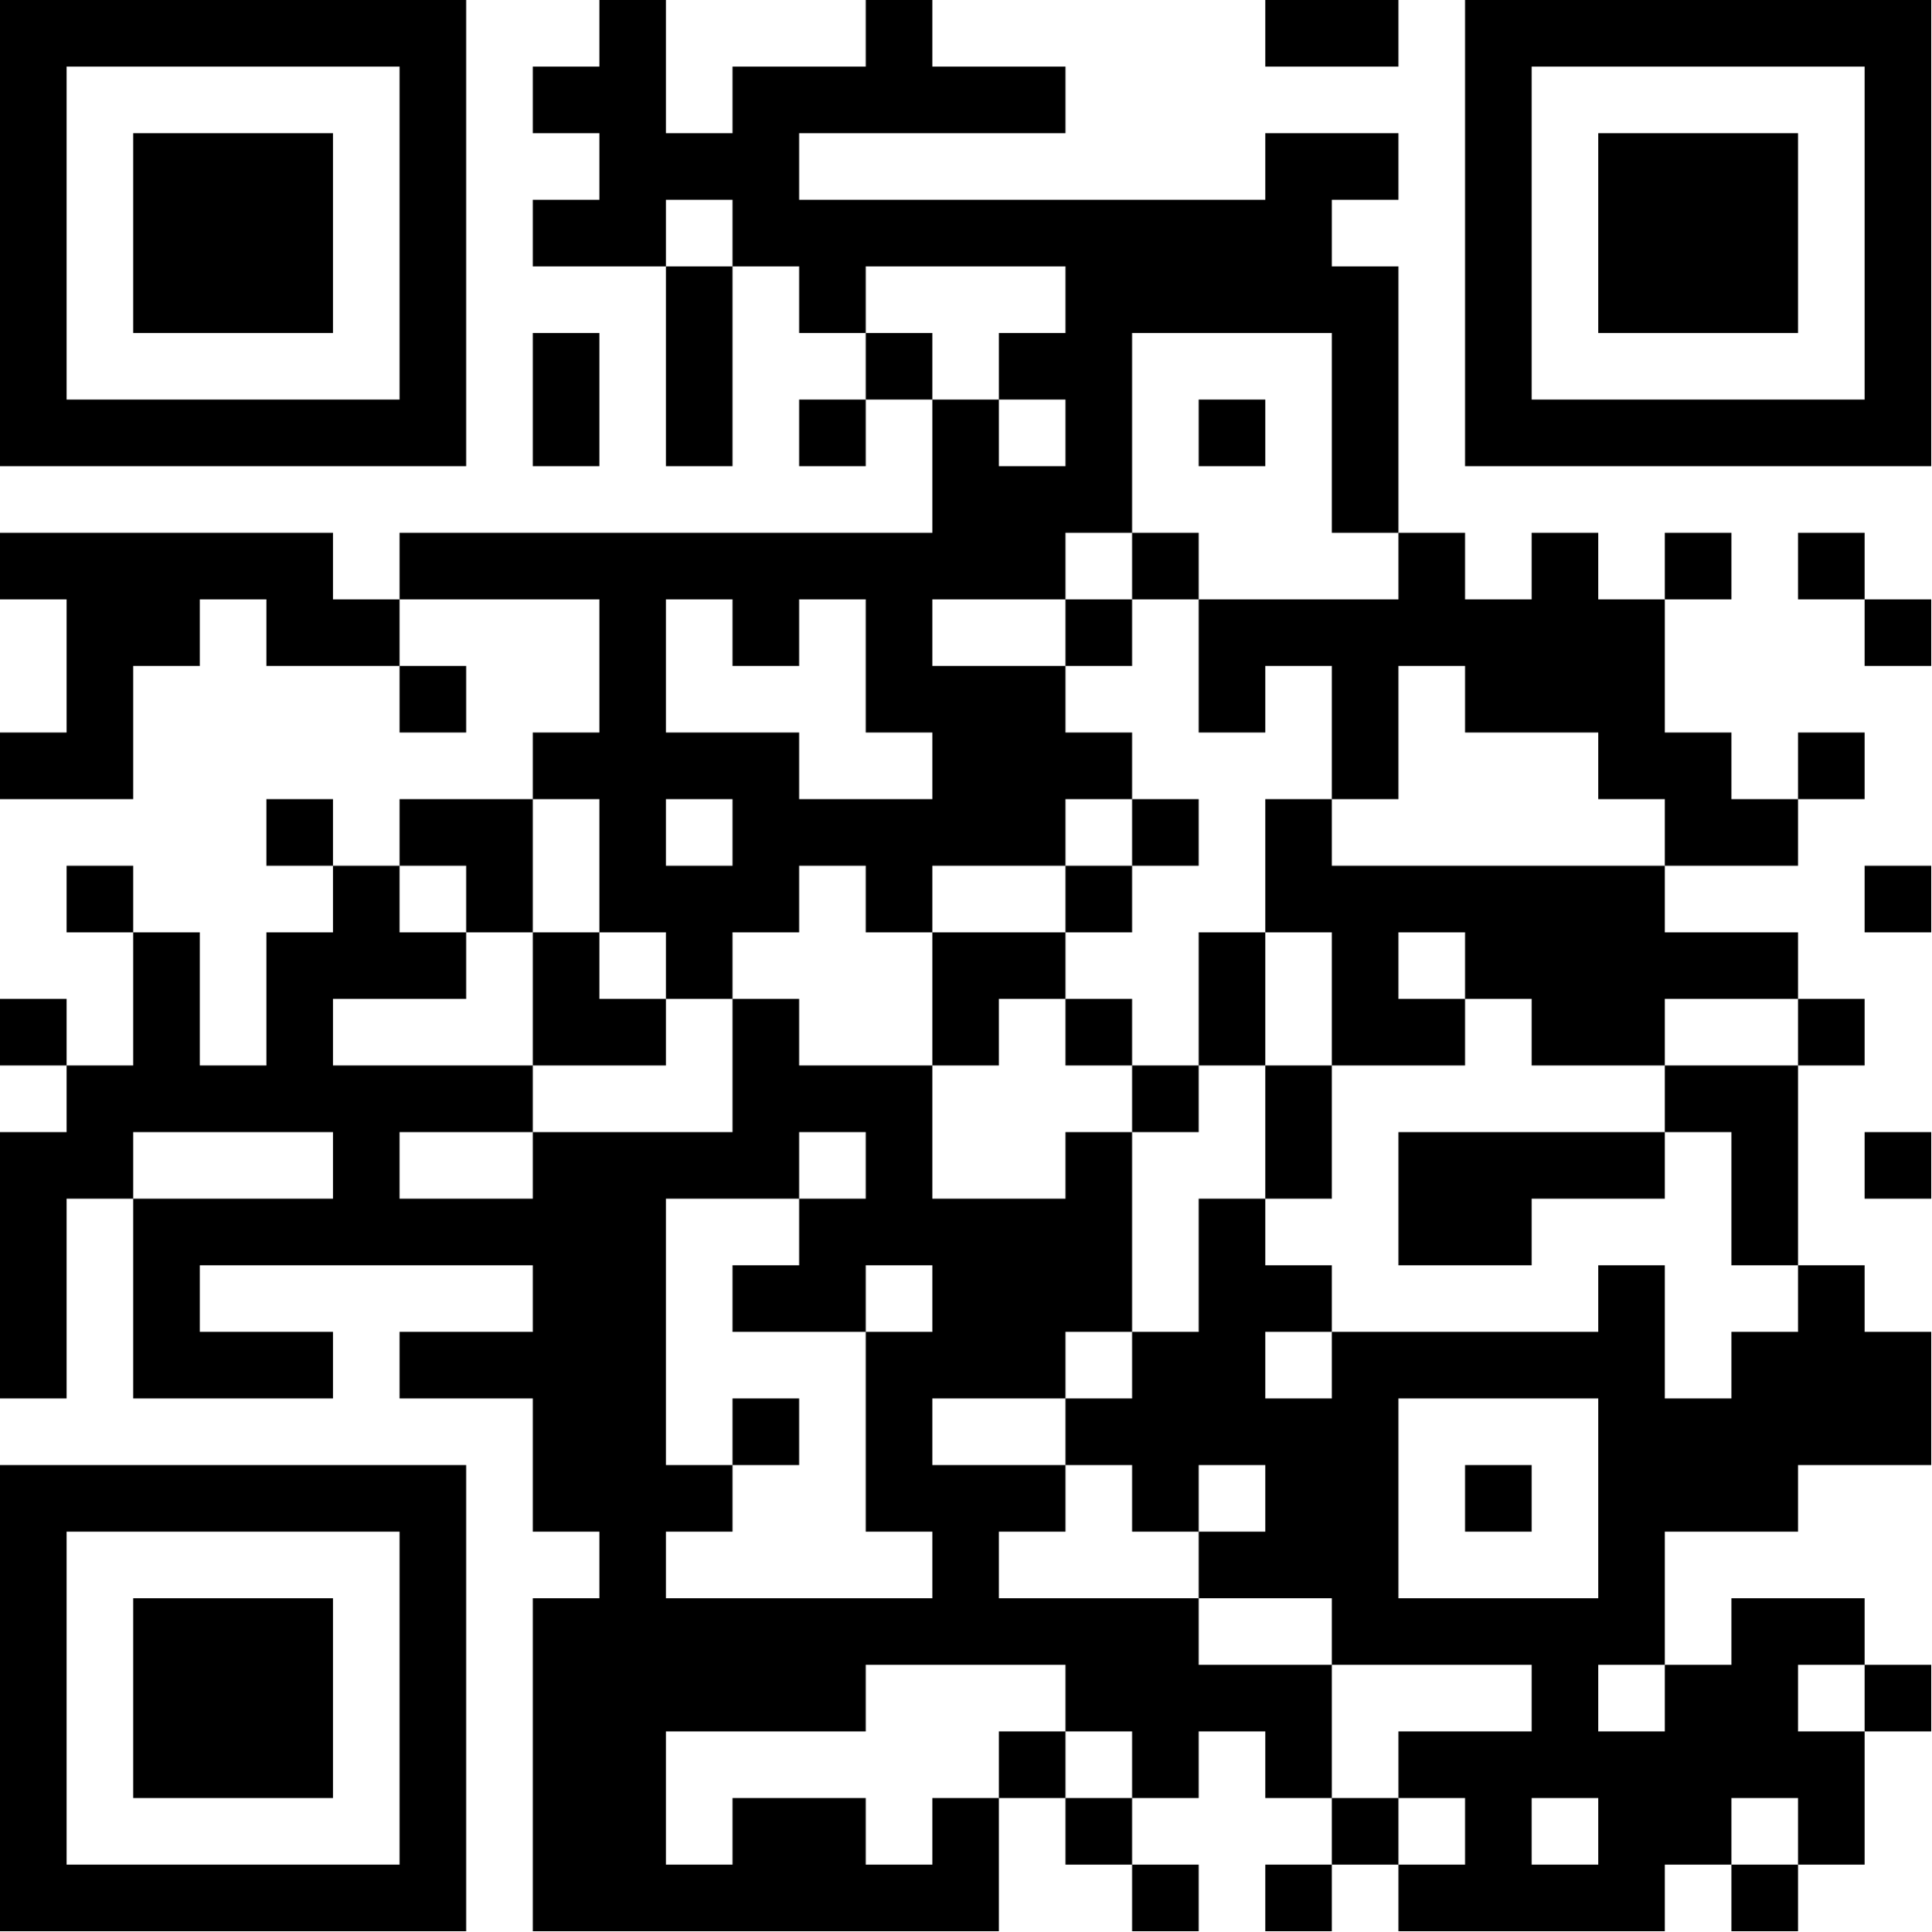
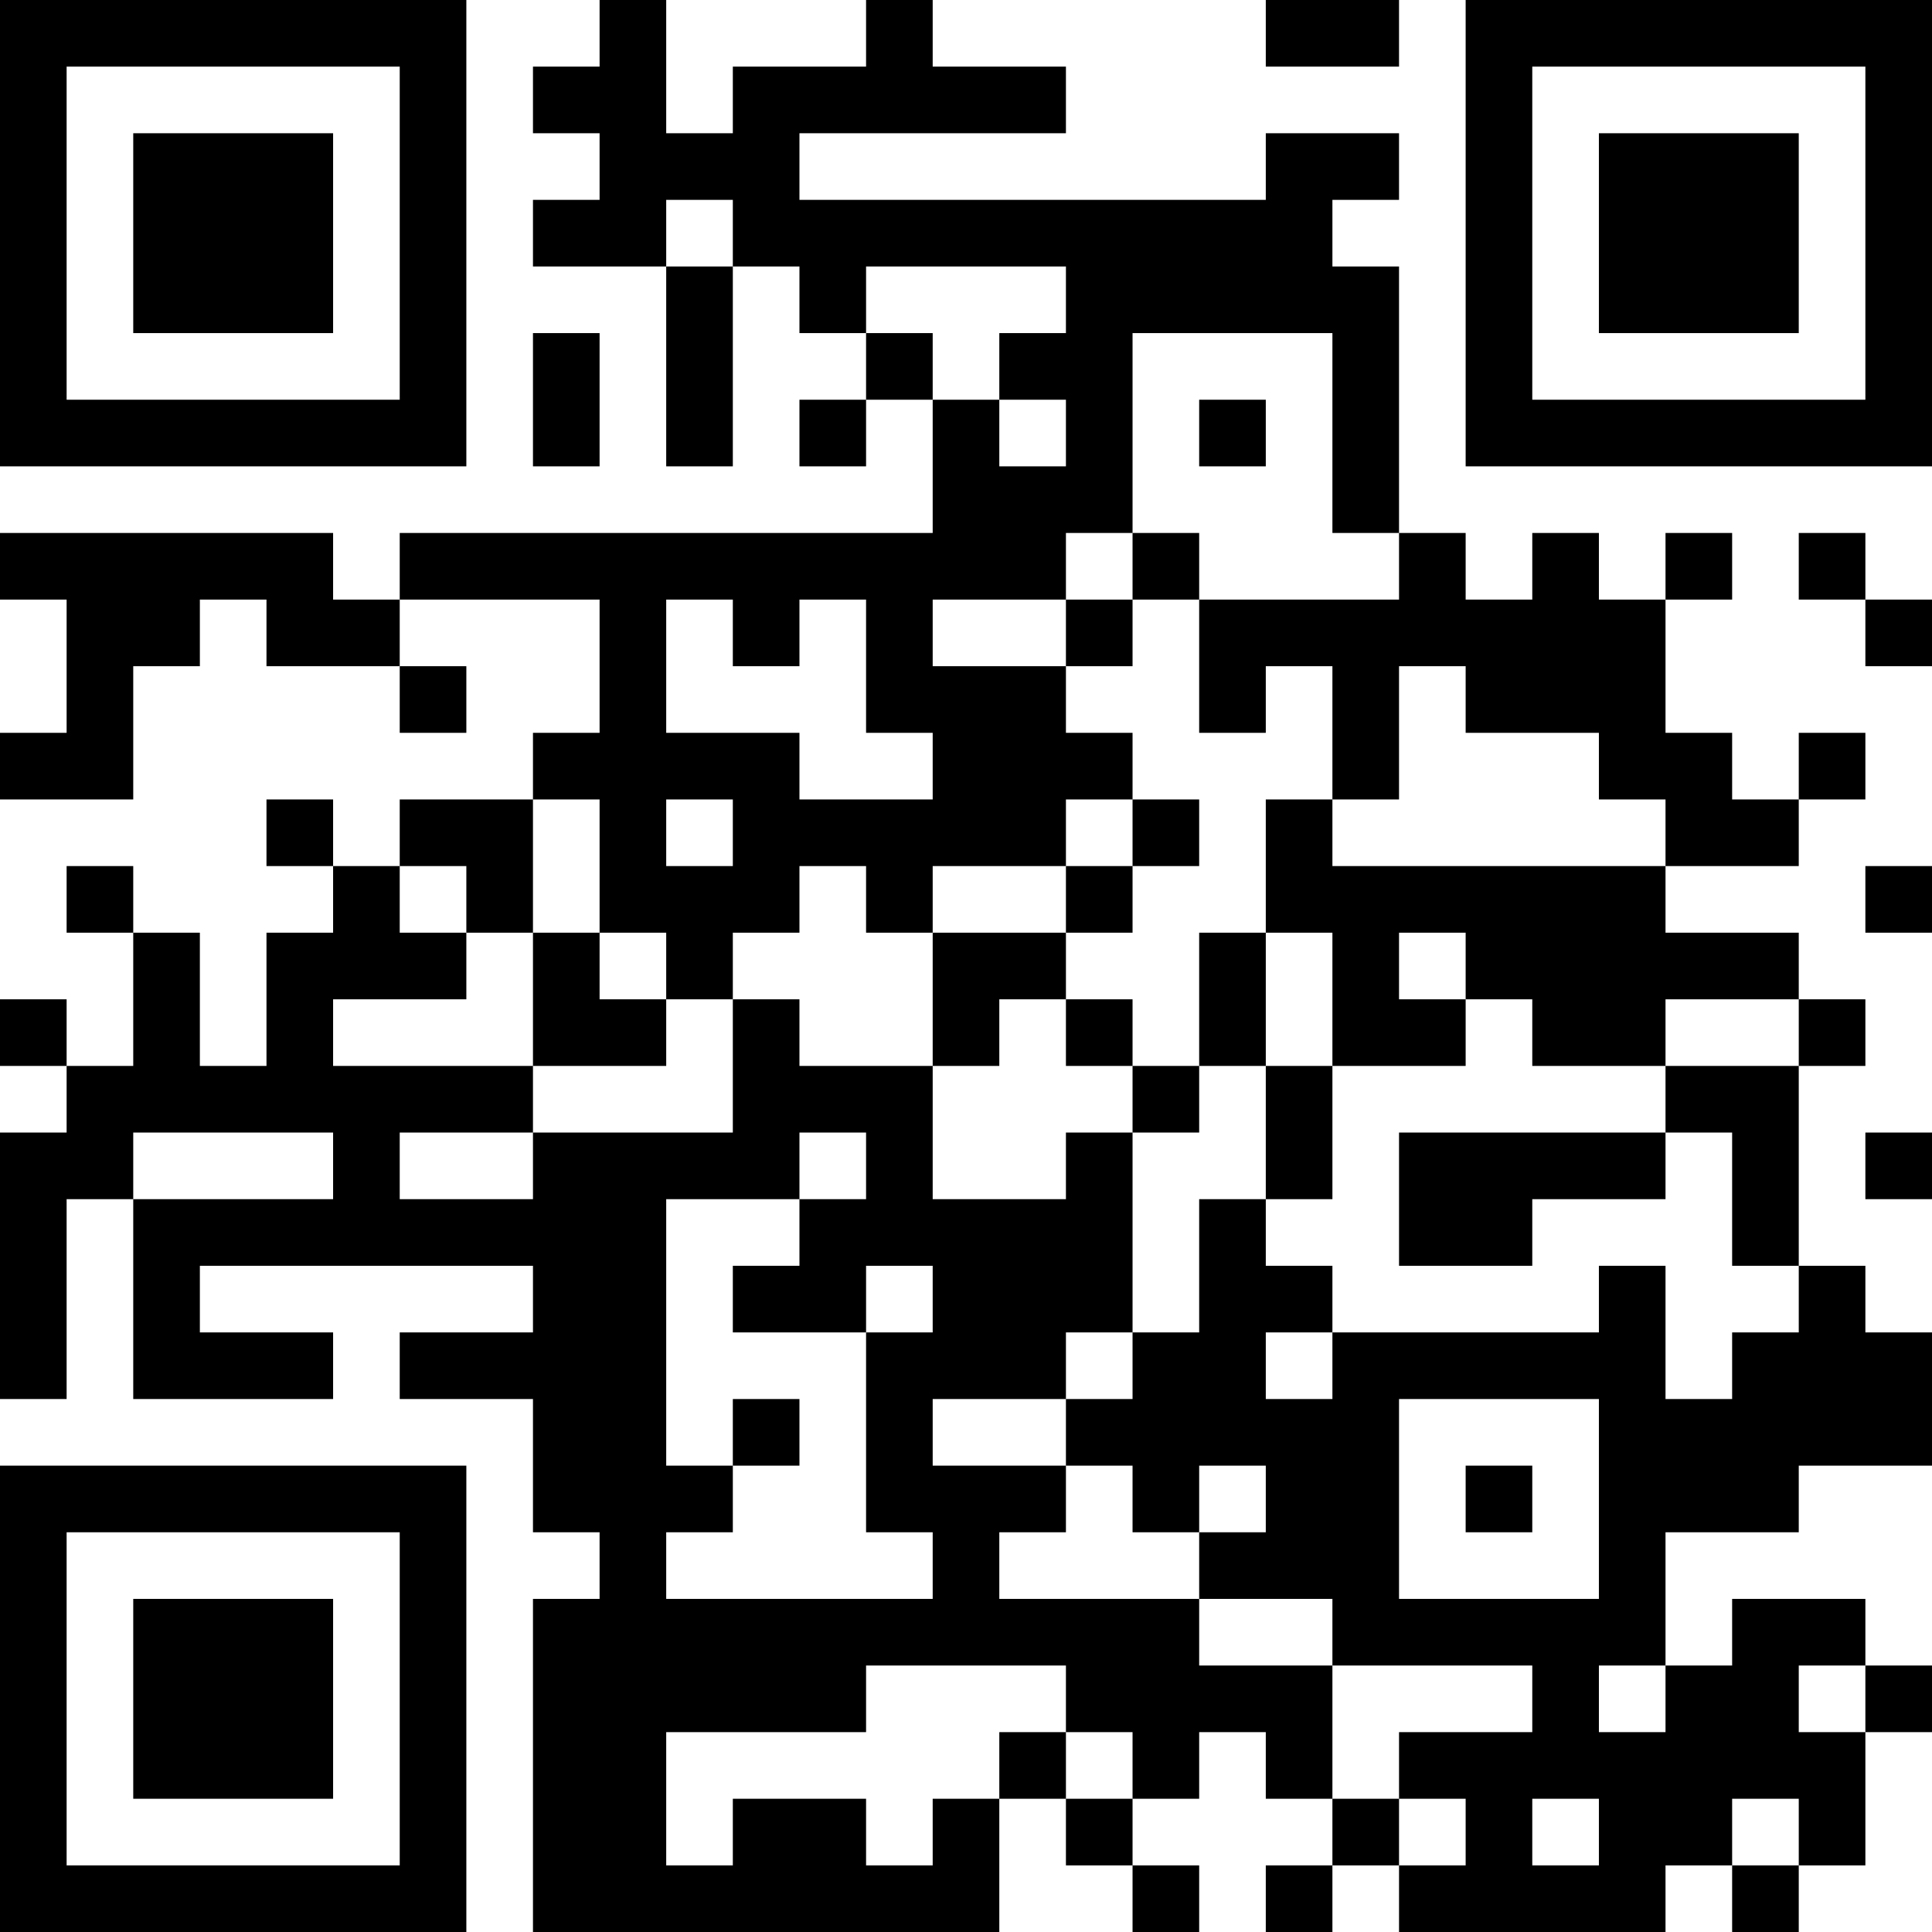
- <svg xmlns="http://www.w3.org/2000/svg" version="1.1" width="290" height="290">
-   <rect style="fill:rgb(255, 255, 255);fill-opacity:1" x="0" y="0" width="290" height="290" />
+ <svg xmlns="http://www.w3.org/2000/svg" version="1.1" width="493" height="493">
+   <rect style="fill:rgb(255, 255, 255);fill-opacity:1" x="0" y="0" width="493" height="493" />
  <g id="elements">
-     <path style="fill:rgb(0, 0, 0)" d="M 0,0 l 10,0 0,10 -10,0 z M 10,0 l 10,0 0,10 -10,0 z M 20,0 l 10,0 0,10 -10,0 z M 30,0 l 10,0 0,10 -10,0 z M 40,0 l 10,0 0,10 -10,0 z M 50,0 l 10,0 0,10 -10,0 z M 60,0 l 10,0 0,10 -10,0 z M 90,0 l 10,0 0,10 -10,0 z M 130,0 l 10,0 0,10 -10,0 z M 190,0 l 10,0 0,10 -10,0 z M 200,0 l 10,0 0,10 -10,0 z M 220,0 l 10,0 0,10 -10,0 z M 230,0 l 10,0 0,10 -10,0 z M 240,0 l 10,0 0,10 -10,0 z M 250,0 l 10,0 0,10 -10,0 z M 260,0 l 10,0 0,10 -10,0 z M 270,0 l 10,0 0,10 -10,0 z M 280,0 l 10,0 0,10 -10,0 z M 0,10 l 10,0 0,10 -10,0 z M 60,10 l 10,0 0,10 -10,0 z M 80,10 l 10,0 0,10 -10,0 z M 90,10 l 10,0 0,10 -10,0 z M 110,10 l 10,0 0,10 -10,0 z M 120,10 l 10,0 0,10 -10,0 z M 130,10 l 10,0 0,10 -10,0 z M 140,10 l 10,0 0,10 -10,0 z M 150,10 l 10,0 0,10 -10,0 z M 220,10 l 10,0 0,10 -10,0 z M 280,10 l 10,0 0,10 -10,0 z M 0,20 l 10,0 0,10 -10,0 z M 20,20 l 10,0 0,10 -10,0 z M 30,20 l 10,0 0,10 -10,0 z M 40,20 l 10,0 0,10 -10,0 z M 60,20 l 10,0 0,10 -10,0 z M 90,20 l 10,0 0,10 -10,0 z M 100,20 l 10,0 0,10 -10,0 z M 110,20 l 10,0 0,10 -10,0 z M 190,20 l 10,0 0,10 -10,0 z M 200,20 l 10,0 0,10 -10,0 z M 220,20 l 10,0 0,10 -10,0 z M 240,20 l 10,0 0,10 -10,0 z M 250,20 l 10,0 0,10 -10,0 z M 260,20 l 10,0 0,10 -10,0 z M 280,20 l 10,0 0,10 -10,0 z M 0,30 l 10,0 0,10 -10,0 z M 20,30 l 10,0 0,10 -10,0 z M 30,30 l 10,0 0,10 -10,0 z M 40,30 l 10,0 0,10 -10,0 z M 60,30 l 10,0 0,10 -10,0 z M 80,30 l 10,0 0,10 -10,0 z M 90,30 l 10,0 0,10 -10,0 z M 110,30 l 10,0 0,10 -10,0 z M 120,30 l 10,0 0,10 -10,0 z M 130,30 l 10,0 0,10 -10,0 z M 140,30 l 10,0 0,10 -10,0 z M 150,30 l 10,0 0,10 -10,0 z M 160,30 l 10,0 0,10 -10,0 z M 170,30 l 10,0 0,10 -10,0 z M 180,30 l 10,0 0,10 -10,0 z M 190,30 l 10,0 0,10 -10,0 z M 220,30 l 10,0 0,10 -10,0 z M 240,30 l 10,0 0,10 -10,0 z M 250,30 l 10,0 0,10 -10,0 z M 260,30 l 10,0 0,10 -10,0 z M 280,30 l 10,0 0,10 -10,0 z M 0,40 l 10,0 0,10 -10,0 z M 20,40 l 10,0 0,10 -10,0 z M 30,40 l 10,0 0,10 -10,0 z M 40,40 l 10,0 0,10 -10,0 z M 60,40 l 10,0 0,10 -10,0 z M 100,40 l 10,0 0,10 -10,0 z M 120,40 l 10,0 0,10 -10,0 z M 160,40 l 10,0 0,10 -10,0 z M 170,40 l 10,0 0,10 -10,0 z M 180,40 l 10,0 0,10 -10,0 z M 190,40 l 10,0 0,10 -10,0 z M 200,40 l 10,0 0,10 -10,0 z M 220,40 l 10,0 0,10 -10,0 z M 240,40 l 10,0 0,10 -10,0 z M 250,40 l 10,0 0,10 -10,0 z M 260,40 l 10,0 0,10 -10,0 z M 280,40 l 10,0 0,10 -10,0 z M 0,50 l 10,0 0,10 -10,0 z M 60,50 l 10,0 0,10 -10,0 z M 80,50 l 10,0 0,10 -10,0 z M 100,50 l 10,0 0,10 -10,0 z M 130,50 l 10,0 0,10 -10,0 z M 150,50 l 10,0 0,10 -10,0 z M 160,50 l 10,0 0,10 -10,0 z M 200,50 l 10,0 0,10 -10,0 z M 220,50 l 10,0 0,10 -10,0 z M 280,50 l 10,0 0,10 -10,0 z M 0,60 l 10,0 0,10 -10,0 z M 10,60 l 10,0 0,10 -10,0 z M 20,60 l 10,0 0,10 -10,0 z M 30,60 l 10,0 0,10 -10,0 z M 40,60 l 10,0 0,10 -10,0 z M 50,60 l 10,0 0,10 -10,0 z M 60,60 l 10,0 0,10 -10,0 z M 80,60 l 10,0 0,10 -10,0 z M 100,60 l 10,0 0,10 -10,0 z M 120,60 l 10,0 0,10 -10,0 z M 140,60 l 10,0 0,10 -10,0 z M 160,60 l 10,0 0,10 -10,0 z M 180,60 l 10,0 0,10 -10,0 z M 200,60 l 10,0 0,10 -10,0 z M 220,60 l 10,0 0,10 -10,0 z M 230,60 l 10,0 0,10 -10,0 z M 240,60 l 10,0 0,10 -10,0 z M 250,60 l 10,0 0,10 -10,0 z M 260,60 l 10,0 0,10 -10,0 z M 270,60 l 10,0 0,10 -10,0 z M 280,60 l 10,0 0,10 -10,0 z M 140,70 l 10,0 0,10 -10,0 z M 150,70 l 10,0 0,10 -10,0 z M 160,70 l 10,0 0,10 -10,0 z M 200,70 l 10,0 0,10 -10,0 z M 0,80 l 10,0 0,10 -10,0 z M 10,80 l 10,0 0,10 -10,0 z M 20,80 l 10,0 0,10 -10,0 z M 30,80 l 10,0 0,10 -10,0 z M 40,80 l 10,0 0,10 -10,0 z M 60,80 l 10,0 0,10 -10,0 z M 70,80 l 10,0 0,10 -10,0 z M 80,80 l 10,0 0,10 -10,0 z M 90,80 l 10,0 0,10 -10,0 z M 100,80 l 10,0 0,10 -10,0 z M 110,80 l 10,0 0,10 -10,0 z M 120,80 l 10,0 0,10 -10,0 z M 130,80 l 10,0 0,10 -10,0 z M 140,80 l 10,0 0,10 -10,0 z M 150,80 l 10,0 0,10 -10,0 z M 170,80 l 10,0 0,10 -10,0 z M 210,80 l 10,0 0,10 -10,0 z M 230,80 l 10,0 0,10 -10,0 z M 250,80 l 10,0 0,10 -10,0 z M 270,80 l 10,0 0,10 -10,0 z M 10,90 l 10,0 0,10 -10,0 z M 20,90 l 10,0 0,10 -10,0 z M 40,90 l 10,0 0,10 -10,0 z M 50,90 l 10,0 0,10 -10,0 z M 90,90 l 10,0 0,10 -10,0 z M 110,90 l 10,0 0,10 -10,0 z M 130,90 l 10,0 0,10 -10,0 z M 160,90 l 10,0 0,10 -10,0 z M 180,90 l 10,0 0,10 -10,0 z M 190,90 l 10,0 0,10 -10,0 z M 200,90 l 10,0 0,10 -10,0 z M 210,90 l 10,0 0,10 -10,0 z M 220,90 l 10,0 0,10 -10,0 z M 230,90 l 10,0 0,10 -10,0 z M 240,90 l 10,0 0,10 -10,0 z M 280,90 l 10,0 0,10 -10,0 z M 10,100 l 10,0 0,10 -10,0 z M 60,100 l 10,0 0,10 -10,0 z M 90,100 l 10,0 0,10 -10,0 z M 130,100 l 10,0 0,10 -10,0 z M 140,100 l 10,0 0,10 -10,0 z M 150,100 l 10,0 0,10 -10,0 z M 180,100 l 10,0 0,10 -10,0 z M 200,100 l 10,0 0,10 -10,0 z M 220,100 l 10,0 0,10 -10,0 z M 230,100 l 10,0 0,10 -10,0 z M 240,100 l 10,0 0,10 -10,0 z M 0,110 l 10,0 0,10 -10,0 z M 10,110 l 10,0 0,10 -10,0 z M 80,110 l 10,0 0,10 -10,0 z M 90,110 l 10,0 0,10 -10,0 z M 100,110 l 10,0 0,10 -10,0 z M 110,110 l 10,0 0,10 -10,0 z M 140,110 l 10,0 0,10 -10,0 z M 150,110 l 10,0 0,10 -10,0 z M 160,110 l 10,0 0,10 -10,0 z M 200,110 l 10,0 0,10 -10,0 z M 240,110 l 10,0 0,10 -10,0 z M 250,110 l 10,0 0,10 -10,0 z M 270,110 l 10,0 0,10 -10,0 z M 40,120 l 10,0 0,10 -10,0 z M 60,120 l 10,0 0,10 -10,0 z M 70,120 l 10,0 0,10 -10,0 z M 90,120 l 10,0 0,10 -10,0 z M 110,120 l 10,0 0,10 -10,0 z M 120,120 l 10,0 0,10 -10,0 z M 130,120 l 10,0 0,10 -10,0 z M 140,120 l 10,0 0,10 -10,0 z M 150,120 l 10,0 0,10 -10,0 z M 170,120 l 10,0 0,10 -10,0 z M 190,120 l 10,0 0,10 -10,0 z M 250,120 l 10,0 0,10 -10,0 z M 260,120 l 10,0 0,10 -10,0 z M 10,130 l 10,0 0,10 -10,0 z M 50,130 l 10,0 0,10 -10,0 z M 70,130 l 10,0 0,10 -10,0 z M 90,130 l 10,0 0,10 -10,0 z M 100,130 l 10,0 0,10 -10,0 z M 110,130 l 10,0 0,10 -10,0 z M 130,130 l 10,0 0,10 -10,0 z M 160,130 l 10,0 0,10 -10,0 z M 190,130 l 10,0 0,10 -10,0 z M 200,130 l 10,0 0,10 -10,0 z M 210,130 l 10,0 0,10 -10,0 z M 220,130 l 10,0 0,10 -10,0 z M 230,130 l 10,0 0,10 -10,0 z M 240,130 l 10,0 0,10 -10,0 z M 280,130 l 10,0 0,10 -10,0 z M 20,140 l 10,0 0,10 -10,0 z M 40,140 l 10,0 0,10 -10,0 z M 50,140 l 10,0 0,10 -10,0 z M 60,140 l 10,0 0,10 -10,0 z M 80,140 l 10,0 0,10 -10,0 z M 100,140 l 10,0 0,10 -10,0 z M 140,140 l 10,0 0,10 -10,0 z M 150,140 l 10,0 0,10 -10,0 z M 180,140 l 10,0 0,10 -10,0 z M 200,140 l 10,0 0,10 -10,0 z M 220,140 l 10,0 0,10 -10,0 z M 230,140 l 10,0 0,10 -10,0 z M 240,140 l 10,0 0,10 -10,0 z M 250,140 l 10,0 0,10 -10,0 z M 260,140 l 10,0 0,10 -10,0 z M 0,150 l 10,0 0,10 -10,0 z M 20,150 l 10,0 0,10 -10,0 z M 40,150 l 10,0 0,10 -10,0 z M 80,150 l 10,0 0,10 -10,0 z M 90,150 l 10,0 0,10 -10,0 z M 110,150 l 10,0 0,10 -10,0 z M 140,150 l 10,0 0,10 -10,0 z M 160,150 l 10,0 0,10 -10,0 z M 180,150 l 10,0 0,10 -10,0 z M 200,150 l 10,0 0,10 -10,0 z M 210,150 l 10,0 0,10 -10,0 z M 230,150 l 10,0 0,10 -10,0 z M 240,150 l 10,0 0,10 -10,0 z M 270,150 l 10,0 0,10 -10,0 z M 10,160 l 10,0 0,10 -10,0 z M 20,160 l 10,0 0,10 -10,0 z M 30,160 l 10,0 0,10 -10,0 z M 40,160 l 10,0 0,10 -10,0 z M 50,160 l 10,0 0,10 -10,0 z M 60,160 l 10,0 0,10 -10,0 z M 70,160 l 10,0 0,10 -10,0 z M 110,160 l 10,0 0,10 -10,0 z M 120,160 l 10,0 0,10 -10,0 z M 130,160 l 10,0 0,10 -10,0 z M 170,160 l 10,0 0,10 -10,0 z M 190,160 l 10,0 0,10 -10,0 z M 250,160 l 10,0 0,10 -10,0 z M 260,160 l 10,0 0,10 -10,0 z M 0,170 l 10,0 0,10 -10,0 z M 10,170 l 10,0 0,10 -10,0 z M 50,170 l 10,0 0,10 -10,0 z M 80,170 l 10,0 0,10 -10,0 z M 90,170 l 10,0 0,10 -10,0 z M 100,170 l 10,0 0,10 -10,0 z M 110,170 l 10,0 0,10 -10,0 z M 130,170 l 10,0 0,10 -10,0 z M 160,170 l 10,0 0,10 -10,0 z M 190,170 l 10,0 0,10 -10,0 z M 210,170 l 10,0 0,10 -10,0 z M 220,170 l 10,0 0,10 -10,0 z M 230,170 l 10,0 0,10 -10,0 z M 240,170 l 10,0 0,10 -10,0 z M 260,170 l 10,0 0,10 -10,0 z M 280,170 l 10,0 0,10 -10,0 z M 0,180 l 10,0 0,10 -10,0 z M 20,180 l 10,0 0,10 -10,0 z M 30,180 l 10,0 0,10 -10,0 z M 40,180 l 10,0 0,10 -10,0 z M 50,180 l 10,0 0,10 -10,0 z M 60,180 l 10,0 0,10 -10,0 z M 70,180 l 10,0 0,10 -10,0 z M 80,180 l 10,0 0,10 -10,0 z M 90,180 l 10,0 0,10 -10,0 z M 120,180 l 10,0 0,10 -10,0 z M 130,180 l 10,0 0,10 -10,0 z M 140,180 l 10,0 0,10 -10,0 z M 150,180 l 10,0 0,10 -10,0 z M 160,180 l 10,0 0,10 -10,0 z M 180,180 l 10,0 0,10 -10,0 z M 210,180 l 10,0 0,10 -10,0 z M 220,180 l 10,0 0,10 -10,0 z M 260,180 l 10,0 0,10 -10,0 z M 0,190 l 10,0 0,10 -10,0 z M 20,190 l 10,0 0,10 -10,0 z M 80,190 l 10,0 0,10 -10,0 z M 90,190 l 10,0 0,10 -10,0 z M 110,190 l 10,0 0,10 -10,0 z M 120,190 l 10,0 0,10 -10,0 z M 140,190 l 10,0 0,10 -10,0 z M 150,190 l 10,0 0,10 -10,0 z M 160,190 l 10,0 0,10 -10,0 z M 180,190 l 10,0 0,10 -10,0 z M 190,190 l 10,0 0,10 -10,0 z M 240,190 l 10,0 0,10 -10,0 z M 270,190 l 10,0 0,10 -10,0 z M 0,200 l 10,0 0,10 -10,0 z M 20,200 l 10,0 0,10 -10,0 z M 30,200 l 10,0 0,10 -10,0 z M 40,200 l 10,0 0,10 -10,0 z M 60,200 l 10,0 0,10 -10,0 z M 70,200 l 10,0 0,10 -10,0 z M 80,200 l 10,0 0,10 -10,0 z M 90,200 l 10,0 0,10 -10,0 z M 130,200 l 10,0 0,10 -10,0 z M 140,200 l 10,0 0,10 -10,0 z M 150,200 l 10,0 0,10 -10,0 z M 170,200 l 10,0 0,10 -10,0 z M 180,200 l 10,0 0,10 -10,0 z M 200,200 l 10,0 0,10 -10,0 z M 210,200 l 10,0 0,10 -10,0 z M 220,200 l 10,0 0,10 -10,0 z M 230,200 l 10,0 0,10 -10,0 z M 240,200 l 10,0 0,10 -10,0 z M 260,200 l 10,0 0,10 -10,0 z M 270,200 l 10,0 0,10 -10,0 z M 280,200 l 10,0 0,10 -10,0 z M 80,210 l 10,0 0,10 -10,0 z M 90,210 l 10,0 0,10 -10,0 z M 110,210 l 10,0 0,10 -10,0 z M 130,210 l 10,0 0,10 -10,0 z M 160,210 l 10,0 0,10 -10,0 z M 170,210 l 10,0 0,10 -10,0 z M 180,210 l 10,0 0,10 -10,0 z M 190,210 l 10,0 0,10 -10,0 z M 200,210 l 10,0 0,10 -10,0 z M 240,210 l 10,0 0,10 -10,0 z M 250,210 l 10,0 0,10 -10,0 z M 260,210 l 10,0 0,10 -10,0 z M 270,210 l 10,0 0,10 -10,0 z M 280,210 l 10,0 0,10 -10,0 z M 0,220 l 10,0 0,10 -10,0 z M 10,220 l 10,0 0,10 -10,0 z M 20,220 l 10,0 0,10 -10,0 z M 30,220 l 10,0 0,10 -10,0 z M 40,220 l 10,0 0,10 -10,0 z M 50,220 l 10,0 0,10 -10,0 z M 60,220 l 10,0 0,10 -10,0 z M 80,220 l 10,0 0,10 -10,0 z M 90,220 l 10,0 0,10 -10,0 z M 100,220 l 10,0 0,10 -10,0 z M 130,220 l 10,0 0,10 -10,0 z M 140,220 l 10,0 0,10 -10,0 z M 150,220 l 10,0 0,10 -10,0 z M 170,220 l 10,0 0,10 -10,0 z M 190,220 l 10,0 0,10 -10,0 z M 200,220 l 10,0 0,10 -10,0 z M 220,220 l 10,0 0,10 -10,0 z M 240,220 l 10,0 0,10 -10,0 z M 250,220 l 10,0 0,10 -10,0 z M 260,220 l 10,0 0,10 -10,0 z M 0,230 l 10,0 0,10 -10,0 z M 60,230 l 10,0 0,10 -10,0 z M 90,230 l 10,0 0,10 -10,0 z M 140,230 l 10,0 0,10 -10,0 z M 180,230 l 10,0 0,10 -10,0 z M 190,230 l 10,0 0,10 -10,0 z M 200,230 l 10,0 0,10 -10,0 z M 240,230 l 10,0 0,10 -10,0 z M 0,240 l 10,0 0,10 -10,0 z M 20,240 l 10,0 0,10 -10,0 z M 30,240 l 10,0 0,10 -10,0 z M 40,240 l 10,0 0,10 -10,0 z M 60,240 l 10,0 0,10 -10,0 z M 80,240 l 10,0 0,10 -10,0 z M 90,240 l 10,0 0,10 -10,0 z M 100,240 l 10,0 0,10 -10,0 z M 110,240 l 10,0 0,10 -10,0 z M 120,240 l 10,0 0,10 -10,0 z M 130,240 l 10,0 0,10 -10,0 z M 140,240 l 10,0 0,10 -10,0 z M 150,240 l 10,0 0,10 -10,0 z M 160,240 l 10,0 0,10 -10,0 z M 170,240 l 10,0 0,10 -10,0 z M 200,240 l 10,0 0,10 -10,0 z M 210,240 l 10,0 0,10 -10,0 z M 220,240 l 10,0 0,10 -10,0 z M 230,240 l 10,0 0,10 -10,0 z M 240,240 l 10,0 0,10 -10,0 z M 260,240 l 10,0 0,10 -10,0 z M 270,240 l 10,0 0,10 -10,0 z M 0,250 l 10,0 0,10 -10,0 z M 20,250 l 10,0 0,10 -10,0 z M 30,250 l 10,0 0,10 -10,0 z M 40,250 l 10,0 0,10 -10,0 z M 60,250 l 10,0 0,10 -10,0 z M 80,250 l 10,0 0,10 -10,0 z M 90,250 l 10,0 0,10 -10,0 z M 100,250 l 10,0 0,10 -10,0 z M 110,250 l 10,0 0,10 -10,0 z M 120,250 l 10,0 0,10 -10,0 z M 160,250 l 10,0 0,10 -10,0 z M 170,250 l 10,0 0,10 -10,0 z M 180,250 l 10,0 0,10 -10,0 z M 190,250 l 10,0 0,10 -10,0 z M 230,250 l 10,0 0,10 -10,0 z M 250,250 l 10,0 0,10 -10,0 z M 260,250 l 10,0 0,10 -10,0 z M 280,250 l 10,0 0,10 -10,0 z M 0,260 l 10,0 0,10 -10,0 z M 20,260 l 10,0 0,10 -10,0 z M 30,260 l 10,0 0,10 -10,0 z M 40,260 l 10,0 0,10 -10,0 z M 60,260 l 10,0 0,10 -10,0 z M 80,260 l 10,0 0,10 -10,0 z M 90,260 l 10,0 0,10 -10,0 z M 150,260 l 10,0 0,10 -10,0 z M 170,260 l 10,0 0,10 -10,0 z M 190,260 l 10,0 0,10 -10,0 z M 210,260 l 10,0 0,10 -10,0 z M 220,260 l 10,0 0,10 -10,0 z M 230,260 l 10,0 0,10 -10,0 z M 240,260 l 10,0 0,10 -10,0 z M 250,260 l 10,0 0,10 -10,0 z M 260,260 l 10,0 0,10 -10,0 z M 270,260 l 10,0 0,10 -10,0 z M 0,270 l 10,0 0,10 -10,0 z M 60,270 l 10,0 0,10 -10,0 z M 80,270 l 10,0 0,10 -10,0 z M 90,270 l 10,0 0,10 -10,0 z M 110,270 l 10,0 0,10 -10,0 z M 120,270 l 10,0 0,10 -10,0 z M 140,270 l 10,0 0,10 -10,0 z M 160,270 l 10,0 0,10 -10,0 z M 200,270 l 10,0 0,10 -10,0 z M 220,270 l 10,0 0,10 -10,0 z M 240,270 l 10,0 0,10 -10,0 z M 250,270 l 10,0 0,10 -10,0 z M 270,270 l 10,0 0,10 -10,0 z M 0,280 l 10,0 0,10 -10,0 z M 10,280 l 10,0 0,10 -10,0 z M 20,280 l 10,0 0,10 -10,0 z M 30,280 l 10,0 0,10 -10,0 z M 40,280 l 10,0 0,10 -10,0 z M 50,280 l 10,0 0,10 -10,0 z M 60,280 l 10,0 0,10 -10,0 z M 80,280 l 10,0 0,10 -10,0 z M 90,280 l 10,0 0,10 -10,0 z M 100,280 l 10,0 0,10 -10,0 z M 110,280 l 10,0 0,10 -10,0 z M 120,280 l 10,0 0,10 -10,0 z M 130,280 l 10,0 0,10 -10,0 z M 140,280 l 10,0 0,10 -10,0 z M 170,280 l 10,0 0,10 -10,0 z M 190,280 l 10,0 0,10 -10,0 z M 210,280 l 10,0 0,10 -10,0 z M 220,280 l 10,0 0,10 -10,0 z M 230,280 l 10,0 0,10 -10,0 z M 240,280 l 10,0 0,10 -10,0 z M 260,280 l 10,0 0,10 -10,0 z " />
+     <path style="fill:rgb(0, 0, 0)" d="M 0,0 l 17,0 0,17 -17,0 z M 17,0 l 17,0 0,17 -17,0 z M 34,0 l 17,0 0,17 -17,0 z M 51,0 l 17,0 0,17 -17,0 z M 68,0 l 17,0 0,17 -17,0 z M 85,0 l 17,0 0,17 -17,0 z M 102,0 l 17,0 0,17 -17,0 z M 153,0 l 17,0 0,17 -17,0 z M 221,0 l 17,0 0,17 -17,0 z M 323,0 l 17,0 0,17 -17,0 z M 340,0 l 17,0 0,17 -17,0 z M 374,0 l 17,0 0,17 -17,0 z M 391,0 l 17,0 0,17 -17,0 z M 408,0 l 17,0 0,17 -17,0 z M 425,0 l 17,0 0,17 -17,0 z M 442,0 l 17,0 0,17 -17,0 z M 459,0 l 17,0 0,17 -17,0 z M 476,0 l 17,0 0,17 -17,0 z M 0,17 l 17,0 0,17 -17,0 z M 102,17 l 17,0 0,17 -17,0 z M 136,17 l 17,0 0,17 -17,0 z M 153,17 l 17,0 0,17 -17,0 z M 187,17 l 17,0 0,17 -17,0 z M 204,17 l 17,0 0,17 -17,0 z M 221,17 l 17,0 0,17 -17,0 z M 238,17 l 17,0 0,17 -17,0 z M 255,17 l 17,0 0,17 -17,0 z M 374,17 l 17,0 0,17 -17,0 z M 476,17 l 17,0 0,17 -17,0 z M 0,34 l 17,0 0,17 -17,0 z M 34,34 l 17,0 0,17 -17,0 z M 51,34 l 17,0 0,17 -17,0 z M 68,34 l 17,0 0,17 -17,0 z M 102,34 l 17,0 0,17 -17,0 z M 153,34 l 17,0 0,17 -17,0 z M 170,34 l 17,0 0,17 -17,0 z M 187,34 l 17,0 0,17 -17,0 z M 323,34 l 17,0 0,17 -17,0 z M 340,34 l 17,0 0,17 -17,0 z M 374,34 l 17,0 0,17 -17,0 z M 408,34 l 17,0 0,17 -17,0 z M 425,34 l 17,0 0,17 -17,0 z M 442,34 l 17,0 0,17 -17,0 z M 476,34 l 17,0 0,17 -17,0 z M 0,51 l 17,0 0,17 -17,0 z M 34,51 l 17,0 0,17 -17,0 z M 51,51 l 17,0 0,17 -17,0 z M 68,51 l 17,0 0,17 -17,0 z M 102,51 l 17,0 0,17 -17,0 z M 136,51 l 17,0 0,17 -17,0 z M 153,51 l 17,0 0,17 -17,0 z M 187,51 l 17,0 0,17 -17,0 z M 204,51 l 17,0 0,17 -17,0 z M 221,51 l 17,0 0,17 -17,0 z M 238,51 l 17,0 0,17 -17,0 z M 255,51 l 17,0 0,17 -17,0 z M 272,51 l 17,0 0,17 -17,0 z M 289,51 l 17,0 0,17 -17,0 z M 306,51 l 17,0 0,17 -17,0 z M 323,51 l 17,0 0,17 -17,0 z M 374,51 l 17,0 0,17 -17,0 z M 408,51 l 17,0 0,17 -17,0 z M 425,51 l 17,0 0,17 -17,0 z M 442,51 l 17,0 0,17 -17,0 z M 476,51 l 17,0 0,17 -17,0 z M 0,68 l 17,0 0,17 -17,0 z M 34,68 l 17,0 0,17 -17,0 z M 51,68 l 17,0 0,17 -17,0 z M 68,68 l 17,0 0,17 -17,0 z M 102,68 l 17,0 0,17 -17,0 z M 170,68 l 17,0 0,17 -17,0 z M 204,68 l 17,0 0,17 -17,0 z M 272,68 l 17,0 0,17 -17,0 z M 289,68 l 17,0 0,17 -17,0 z M 306,68 l 17,0 0,17 -17,0 z M 323,68 l 17,0 0,17 -17,0 z M 340,68 l 17,0 0,17 -17,0 z M 374,68 l 17,0 0,17 -17,0 z M 408,68 l 17,0 0,17 -17,0 z M 425,68 l 17,0 0,17 -17,0 z M 442,68 l 17,0 0,17 -17,0 z M 476,68 l 17,0 0,17 -17,0 z M 0,85 l 17,0 0,17 -17,0 z M 102,85 l 17,0 0,17 -17,0 z M 136,85 l 17,0 0,17 -17,0 z M 170,85 l 17,0 0,17 -17,0 z M 221,85 l 17,0 0,17 -17,0 z M 255,85 l 17,0 0,17 -17,0 z M 272,85 l 17,0 0,17 -17,0 z M 340,85 l 17,0 0,17 -17,0 z M 374,85 l 17,0 0,17 -17,0 z M 476,85 l 17,0 0,17 -17,0 z M 0,102 l 17,0 0,17 -17,0 z M 17,102 l 17,0 0,17 -17,0 z M 34,102 l 17,0 0,17 -17,0 z M 51,102 l 17,0 0,17 -17,0 z M 68,102 l 17,0 0,17 -17,0 z M 85,102 l 17,0 0,17 -17,0 z M 102,102 l 17,0 0,17 -17,0 z M 136,102 l 17,0 0,17 -17,0 z M 170,102 l 17,0 0,17 -17,0 z M 204,102 l 17,0 0,17 -17,0 z M 238,102 l 17,0 0,17 -17,0 z M 272,102 l 17,0 0,17 -17,0 z M 306,102 l 17,0 0,17 -17,0 z M 340,102 l 17,0 0,17 -17,0 z M 374,102 l 17,0 0,17 -17,0 z M 391,102 l 17,0 0,17 -17,0 z M 408,102 l 17,0 0,17 -17,0 z M 425,102 l 17,0 0,17 -17,0 z M 442,102 l 17,0 0,17 -17,0 z M 459,102 l 17,0 0,17 -17,0 z M 476,102 l 17,0 0,17 -17,0 z M 238,119 l 17,0 0,17 -17,0 z M 255,119 l 17,0 0,17 -17,0 z M 272,119 l 17,0 0,17 -17,0 z M 340,119 l 17,0 0,17 -17,0 z M 0,136 l 17,0 0,17 -17,0 z M 17,136 l 17,0 0,17 -17,0 z M 34,136 l 17,0 0,17 -17,0 z M 51,136 l 17,0 0,17 -17,0 z M 68,136 l 17,0 0,17 -17,0 z M 102,136 l 17,0 0,17 -17,0 z M 119,136 l 17,0 0,17 -17,0 z M 136,136 l 17,0 0,17 -17,0 z M 153,136 l 17,0 0,17 -17,0 z M 170,136 l 17,0 0,17 -17,0 z M 187,136 l 17,0 0,17 -17,0 z M 204,136 l 17,0 0,17 -17,0 z M 221,136 l 17,0 0,17 -17,0 z M 238,136 l 17,0 0,17 -17,0 z M 255,136 l 17,0 0,17 -17,0 z M 289,136 l 17,0 0,17 -17,0 z M 357,136 l 17,0 0,17 -17,0 z M 391,136 l 17,0 0,17 -17,0 z M 425,136 l 17,0 0,17 -17,0 z M 459,136 l 17,0 0,17 -17,0 z M 17,153 l 17,0 0,17 -17,0 z M 34,153 l 17,0 0,17 -17,0 z M 68,153 l 17,0 0,17 -17,0 z M 85,153 l 17,0 0,17 -17,0 z M 153,153 l 17,0 0,17 -17,0 z M 187,153 l 17,0 0,17 -17,0 z M 221,153 l 17,0 0,17 -17,0 z M 272,153 l 17,0 0,17 -17,0 z M 306,153 l 17,0 0,17 -17,0 z M 323,153 l 17,0 0,17 -17,0 z M 340,153 l 17,0 0,17 -17,0 z M 357,153 l 17,0 0,17 -17,0 z M 374,153 l 17,0 0,17 -17,0 z M 391,153 l 17,0 0,17 -17,0 z M 408,153 l 17,0 0,17 -17,0 z M 476,153 l 17,0 0,17 -17,0 z M 17,170 l 17,0 0,17 -17,0 z M 102,170 l 17,0 0,17 -17,0 z M 153,170 l 17,0 0,17 -17,0 z M 221,170 l 17,0 0,17 -17,0 z M 238,170 l 17,0 0,17 -17,0 z M 255,170 l 17,0 0,17 -17,0 z M 306,170 l 17,0 0,17 -17,0 z M 340,170 l 17,0 0,17 -17,0 z M 374,170 l 17,0 0,17 -17,0 z M 391,170 l 17,0 0,17 -17,0 z M 408,170 l 17,0 0,17 -17,0 z M 0,187 l 17,0 0,17 -17,0 z M 17,187 l 17,0 0,17 -17,0 z M 136,187 l 17,0 0,17 -17,0 z M 153,187 l 17,0 0,17 -17,0 z M 170,187 l 17,0 0,17 -17,0 z M 187,187 l 17,0 0,17 -17,0 z M 238,187 l 17,0 0,17 -17,0 z M 255,187 l 17,0 0,17 -17,0 z M 272,187 l 17,0 0,17 -17,0 z M 340,187 l 17,0 0,17 -17,0 z M 408,187 l 17,0 0,17 -17,0 z M 425,187 l 17,0 0,17 -17,0 z M 459,187 l 17,0 0,17 -17,0 z M 68,204 l 17,0 0,17 -17,0 z M 102,204 l 17,0 0,17 -17,0 z M 119,204 l 17,0 0,17 -17,0 z M 153,204 l 17,0 0,17 -17,0 z M 187,204 l 17,0 0,17 -17,0 z M 204,204 l 17,0 0,17 -17,0 z M 221,204 l 17,0 0,17 -17,0 z M 238,204 l 17,0 0,17 -17,0 z M 255,204 l 17,0 0,17 -17,0 z M 289,204 l 17,0 0,17 -17,0 z M 323,204 l 17,0 0,17 -17,0 z M 425,204 l 17,0 0,17 -17,0 z M 442,204 l 17,0 0,17 -17,0 z M 17,221 l 17,0 0,17 -17,0 z M 85,221 l 17,0 0,17 -17,0 z M 119,221 l 17,0 0,17 -17,0 z M 153,221 l 17,0 0,17 -17,0 z M 170,221 l 17,0 0,17 -17,0 z M 187,221 l 17,0 0,17 -17,0 z M 221,221 l 17,0 0,17 -17,0 z M 272,221 l 17,0 0,17 -17,0 z M 323,221 l 17,0 0,17 -17,0 z M 340,221 l 17,0 0,17 -17,0 z M 357,221 l 17,0 0,17 -17,0 z M 374,221 l 17,0 0,17 -17,0 z M 391,221 l 17,0 0,17 -17,0 z M 408,221 l 17,0 0,17 -17,0 z M 476,221 l 17,0 0,17 -17,0 z M 34,238 l 17,0 0,17 -17,0 z M 68,238 l 17,0 0,17 -17,0 z M 85,238 l 17,0 0,17 -17,0 z M 102,238 l 17,0 0,17 -17,0 z M 136,238 l 17,0 0,17 -17,0 z M 170,238 l 17,0 0,17 -17,0 z M 238,238 l 17,0 0,17 -17,0 z M 255,238 l 17,0 0,17 -17,0 z M 306,238 l 17,0 0,17 -17,0 z M 340,238 l 17,0 0,17 -17,0 z M 374,238 l 17,0 0,17 -17,0 z M 391,238 l 17,0 0,17 -17,0 z M 408,238 l 17,0 0,17 -17,0 z M 425,238 l 17,0 0,17 -17,0 z M 442,238 l 17,0 0,17 -17,0 z M 0,255 l 17,0 0,17 -17,0 z M 34,255 l 17,0 0,17 -17,0 z M 68,255 l 17,0 0,17 -17,0 z M 136,255 l 17,0 0,17 -17,0 z M 153,255 l 17,0 0,17 -17,0 z M 187,255 l 17,0 0,17 -17,0 z M 238,255 l 17,0 0,17 -17,0 z M 272,255 l 17,0 0,17 -17,0 z M 306,255 l 17,0 0,17 -17,0 z M 340,255 l 17,0 0,17 -17,0 z M 357,255 l 17,0 0,17 -17,0 z M 391,255 l 17,0 0,17 -17,0 z M 408,255 l 17,0 0,17 -17,0 z M 459,255 l 17,0 0,17 -17,0 z M 17,272 l 17,0 0,17 -17,0 z M 34,272 l 17,0 0,17 -17,0 z M 51,272 l 17,0 0,17 -17,0 z M 68,272 l 17,0 0,17 -17,0 z M 85,272 l 17,0 0,17 -17,0 z M 102,272 l 17,0 0,17 -17,0 z M 119,272 l 17,0 0,17 -17,0 z M 187,272 l 17,0 0,17 -17,0 z M 204,272 l 17,0 0,17 -17,0 z M 221,272 l 17,0 0,17 -17,0 z M 289,272 l 17,0 0,17 -17,0 z M 323,272 l 17,0 0,17 -17,0 z M 425,272 l 17,0 0,17 -17,0 z M 442,272 l 17,0 0,17 -17,0 z M 0,289 l 17,0 0,17 -17,0 z M 17,289 l 17,0 0,17 -17,0 z M 85,289 l 17,0 0,17 -17,0 z M 136,289 l 17,0 0,17 -17,0 z M 153,289 l 17,0 0,17 -17,0 z M 170,289 l 17,0 0,17 -17,0 z M 187,289 l 17,0 0,17 -17,0 z M 221,289 l 17,0 0,17 -17,0 z M 272,289 l 17,0 0,17 -17,0 z M 323,289 l 17,0 0,17 -17,0 z M 357,289 l 17,0 0,17 -17,0 z M 374,289 l 17,0 0,17 -17,0 z M 391,289 l 17,0 0,17 -17,0 z M 408,289 l 17,0 0,17 -17,0 z M 442,289 l 17,0 0,17 -17,0 z M 476,289 l 17,0 0,17 -17,0 z M 0,306 l 17,0 0,17 -17,0 z M 34,306 l 17,0 0,17 -17,0 z M 51,306 l 17,0 0,17 -17,0 z M 68,306 l 17,0 0,17 -17,0 z M 85,306 l 17,0 0,17 -17,0 z M 102,306 l 17,0 0,17 -17,0 z M 119,306 l 17,0 0,17 -17,0 z M 136,306 l 17,0 0,17 -17,0 z M 153,306 l 17,0 0,17 -17,0 z M 204,306 l 17,0 0,17 -17,0 z M 221,306 l 17,0 0,17 -17,0 z M 238,306 l 17,0 0,17 -17,0 z M 255,306 l 17,0 0,17 -17,0 z M 272,306 l 17,0 0,17 -17,0 z M 306,306 l 17,0 0,17 -17,0 z M 357,306 l 17,0 0,17 -17,0 z M 374,306 l 17,0 0,17 -17,0 z M 442,306 l 17,0 0,17 -17,0 z M 0,323 l 17,0 0,17 -17,0 z M 34,323 l 17,0 0,17 -17,0 z M 136,323 l 17,0 0,17 -17,0 z M 153,323 l 17,0 0,17 -17,0 z M 187,323 l 17,0 0,17 -17,0 z M 204,323 l 17,0 0,17 -17,0 z M 238,323 l 17,0 0,17 -17,0 z M 255,323 l 17,0 0,17 -17,0 z M 272,323 l 17,0 0,17 -17,0 z M 306,323 l 17,0 0,17 -17,0 z M 323,323 l 17,0 0,17 -17,0 z M 408,323 l 17,0 0,17 -17,0 z M 459,323 l 17,0 0,17 -17,0 z M 0,340 l 17,0 0,17 -17,0 z M 34,340 l 17,0 0,17 -17,0 z M 51,340 l 17,0 0,17 -17,0 z M 68,340 l 17,0 0,17 -17,0 z M 102,340 l 17,0 0,17 -17,0 z M 119,340 l 17,0 0,17 -17,0 z M 136,340 l 17,0 0,17 -17,0 z M 153,340 l 17,0 0,17 -17,0 z M 221,340 l 17,0 0,17 -17,0 z M 238,340 l 17,0 0,17 -17,0 z M 255,340 l 17,0 0,17 -17,0 z M 289,340 l 17,0 0,17 -17,0 z M 306,340 l 17,0 0,17 -17,0 z M 340,340 l 17,0 0,17 -17,0 z M 357,340 l 17,0 0,17 -17,0 z M 374,340 l 17,0 0,17 -17,0 z M 391,340 l 17,0 0,17 -17,0 z M 408,340 l 17,0 0,17 -17,0 z M 442,340 l 17,0 0,17 -17,0 z M 459,340 l 17,0 0,17 -17,0 z M 476,340 l 17,0 0,17 -17,0 z M 136,357 l 17,0 0,17 -17,0 z M 153,357 l 17,0 0,17 -17,0 z M 187,357 l 17,0 0,17 -17,0 z M 221,357 l 17,0 0,17 -17,0 z M 272,357 l 17,0 0,17 -17,0 z M 289,357 l 17,0 0,17 -17,0 z M 306,357 l 17,0 0,17 -17,0 z M 323,357 l 17,0 0,17 -17,0 z M 340,357 l 17,0 0,17 -17,0 z M 408,357 l 17,0 0,17 -17,0 z M 425,357 l 17,0 0,17 -17,0 z M 442,357 l 17,0 0,17 -17,0 z M 459,357 l 17,0 0,17 -17,0 z M 476,357 l 17,0 0,17 -17,0 z M 0,374 l 17,0 0,17 -17,0 z M 17,374 l 17,0 0,17 -17,0 z M 34,374 l 17,0 0,17 -17,0 z M 51,374 l 17,0 0,17 -17,0 z M 68,374 l 17,0 0,17 -17,0 z M 85,374 l 17,0 0,17 -17,0 z M 102,374 l 17,0 0,17 -17,0 z M 136,374 l 17,0 0,17 -17,0 z M 153,374 l 17,0 0,17 -17,0 z M 170,374 l 17,0 0,17 -17,0 z M 221,374 l 17,0 0,17 -17,0 z M 238,374 l 17,0 0,17 -17,0 z M 255,374 l 17,0 0,17 -17,0 z M 289,374 l 17,0 0,17 -17,0 z M 323,374 l 17,0 0,17 -17,0 z M 340,374 l 17,0 0,17 -17,0 z M 374,374 l 17,0 0,17 -17,0 z M 408,374 l 17,0 0,17 -17,0 z M 425,374 l 17,0 0,17 -17,0 z M 442,374 l 17,0 0,17 -17,0 z M 0,391 l 17,0 0,17 -17,0 z M 102,391 l 17,0 0,17 -17,0 z M 153,391 l 17,0 0,17 -17,0 z M 238,391 l 17,0 0,17 -17,0 z M 306,391 l 17,0 0,17 -17,0 z M 323,391 l 17,0 0,17 -17,0 z M 340,391 l 17,0 0,17 -17,0 z M 408,391 l 17,0 0,17 -17,0 z M 0,408 l 17,0 0,17 -17,0 z M 34,408 l 17,0 0,17 -17,0 z M 51,408 l 17,0 0,17 -17,0 z M 68,408 l 17,0 0,17 -17,0 z M 102,408 l 17,0 0,17 -17,0 z M 136,408 l 17,0 0,17 -17,0 z M 153,408 l 17,0 0,17 -17,0 z M 170,408 l 17,0 0,17 -17,0 z M 187,408 l 17,0 0,17 -17,0 z M 204,408 l 17,0 0,17 -17,0 z M 221,408 l 17,0 0,17 -17,0 z M 238,408 l 17,0 0,17 -17,0 z M 255,408 l 17,0 0,17 -17,0 z M 272,408 l 17,0 0,17 -17,0 z M 289,408 l 17,0 0,17 -17,0 z M 340,408 l 17,0 0,17 -17,0 z M 357,408 l 17,0 0,17 -17,0 z M 374,408 l 17,0 0,17 -17,0 z M 391,408 l 17,0 0,17 -17,0 z M 408,408 l 17,0 0,17 -17,0 z M 442,408 l 17,0 0,17 -17,0 z M 459,408 l 17,0 0,17 -17,0 z M 0,425 l 17,0 0,17 -17,0 z M 34,425 l 17,0 0,17 -17,0 z M 51,425 l 17,0 0,17 -17,0 z M 68,425 l 17,0 0,17 -17,0 z M 102,425 l 17,0 0,17 -17,0 z M 136,425 l 17,0 0,17 -17,0 z M 153,425 l 17,0 0,17 -17,0 z M 170,425 l 17,0 0,17 -17,0 z M 187,425 l 17,0 0,17 -17,0 z M 204,425 l 17,0 0,17 -17,0 z M 272,425 l 17,0 0,17 -17,0 z M 289,425 l 17,0 0,17 -17,0 z M 306,425 l 17,0 0,17 -17,0 z M 323,425 l 17,0 0,17 -17,0 z M 391,425 l 17,0 0,17 -17,0 z M 425,425 l 17,0 0,17 -17,0 z M 442,425 l 17,0 0,17 -17,0 z M 476,425 l 17,0 0,17 -17,0 z M 0,442 l 17,0 0,17 -17,0 z M 34,442 l 17,0 0,17 -17,0 z M 51,442 l 17,0 0,17 -17,0 z M 68,442 l 17,0 0,17 -17,0 z M 102,442 l 17,0 0,17 -17,0 z M 136,442 l 17,0 0,17 -17,0 z M 153,442 l 17,0 0,17 -17,0 z M 255,442 l 17,0 0,17 -17,0 z M 289,442 l 17,0 0,17 -17,0 z M 323,442 l 17,0 0,17 -17,0 z M 357,442 l 17,0 0,17 -17,0 z M 374,442 l 17,0 0,17 -17,0 z M 391,442 l 17,0 0,17 -17,0 z M 408,442 l 17,0 0,17 -17,0 z M 425,442 l 17,0 0,17 -17,0 z M 442,442 l 17,0 0,17 -17,0 z M 459,442 l 17,0 0,17 -17,0 z M 0,459 l 17,0 0,17 -17,0 z M 102,459 l 17,0 0,17 -17,0 z M 136,459 l 17,0 0,17 -17,0 z M 153,459 l 17,0 0,17 -17,0 z M 187,459 l 17,0 0,17 -17,0 z M 204,459 l 17,0 0,17 -17,0 z M 238,459 l 17,0 0,17 -17,0 z M 272,459 l 17,0 0,17 -17,0 z M 340,459 l 17,0 0,17 -17,0 z M 374,459 l 17,0 0,17 -17,0 z M 408,459 l 17,0 0,17 -17,0 z M 425,459 l 17,0 0,17 -17,0 z M 459,459 l 17,0 0,17 -17,0 z M 0,476 l 17,0 0,17 -17,0 z M 17,476 l 17,0 0,17 -17,0 z M 34,476 l 17,0 0,17 -17,0 z M 51,476 l 17,0 0,17 -17,0 z M 68,476 l 17,0 0,17 -17,0 z M 85,476 l 17,0 0,17 -17,0 z M 102,476 l 17,0 0,17 -17,0 z M 136,476 l 17,0 0,17 -17,0 z M 153,476 l 17,0 0,17 -17,0 z M 170,476 l 17,0 0,17 -17,0 z M 187,476 l 17,0 0,17 -17,0 z M 204,476 l 17,0 0,17 -17,0 z M 221,476 l 17,0 0,17 -17,0 z M 238,476 l 17,0 0,17 -17,0 z M 289,476 l 17,0 0,17 -17,0 z M 323,476 l 17,0 0,17 -17,0 z M 357,476 l 17,0 0,17 -17,0 z M 374,476 l 17,0 0,17 -17,0 z M 391,476 l 17,0 0,17 -17,0 z M 408,476 l 17,0 0,17 -17,0 z M 442,476 l 17,0 0,17 -17,0 z " />
  </g>
</svg>
